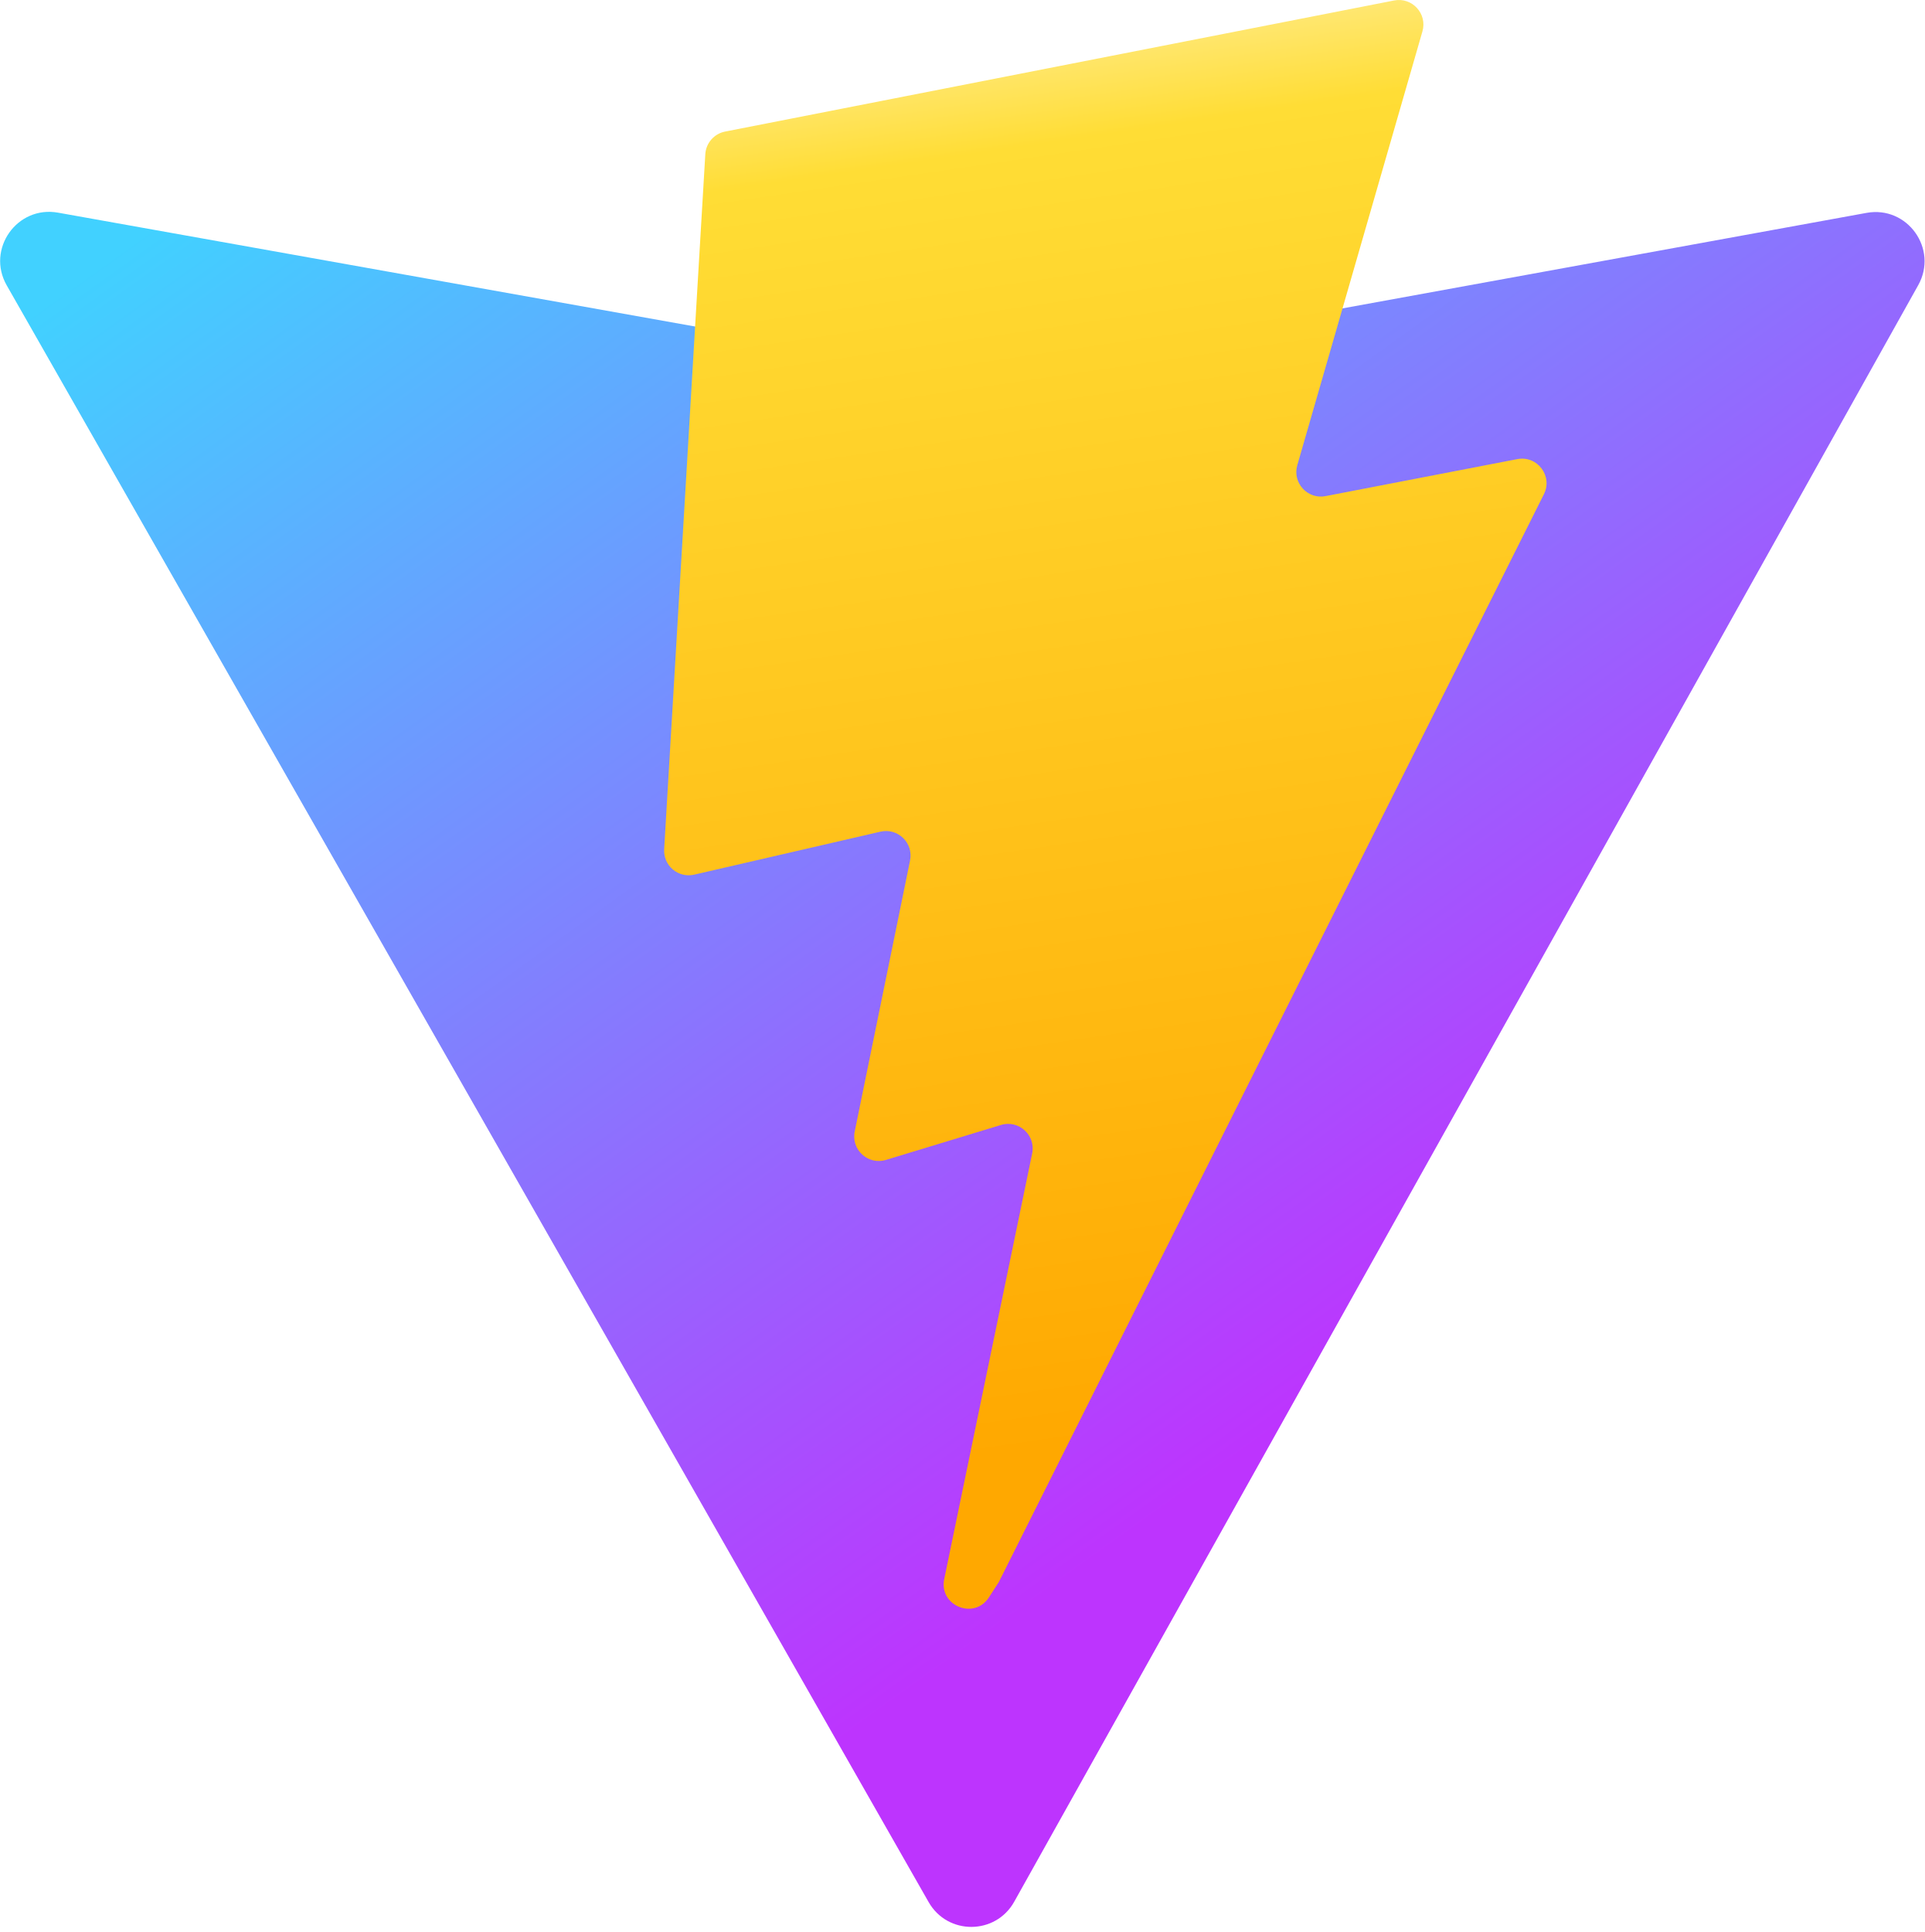
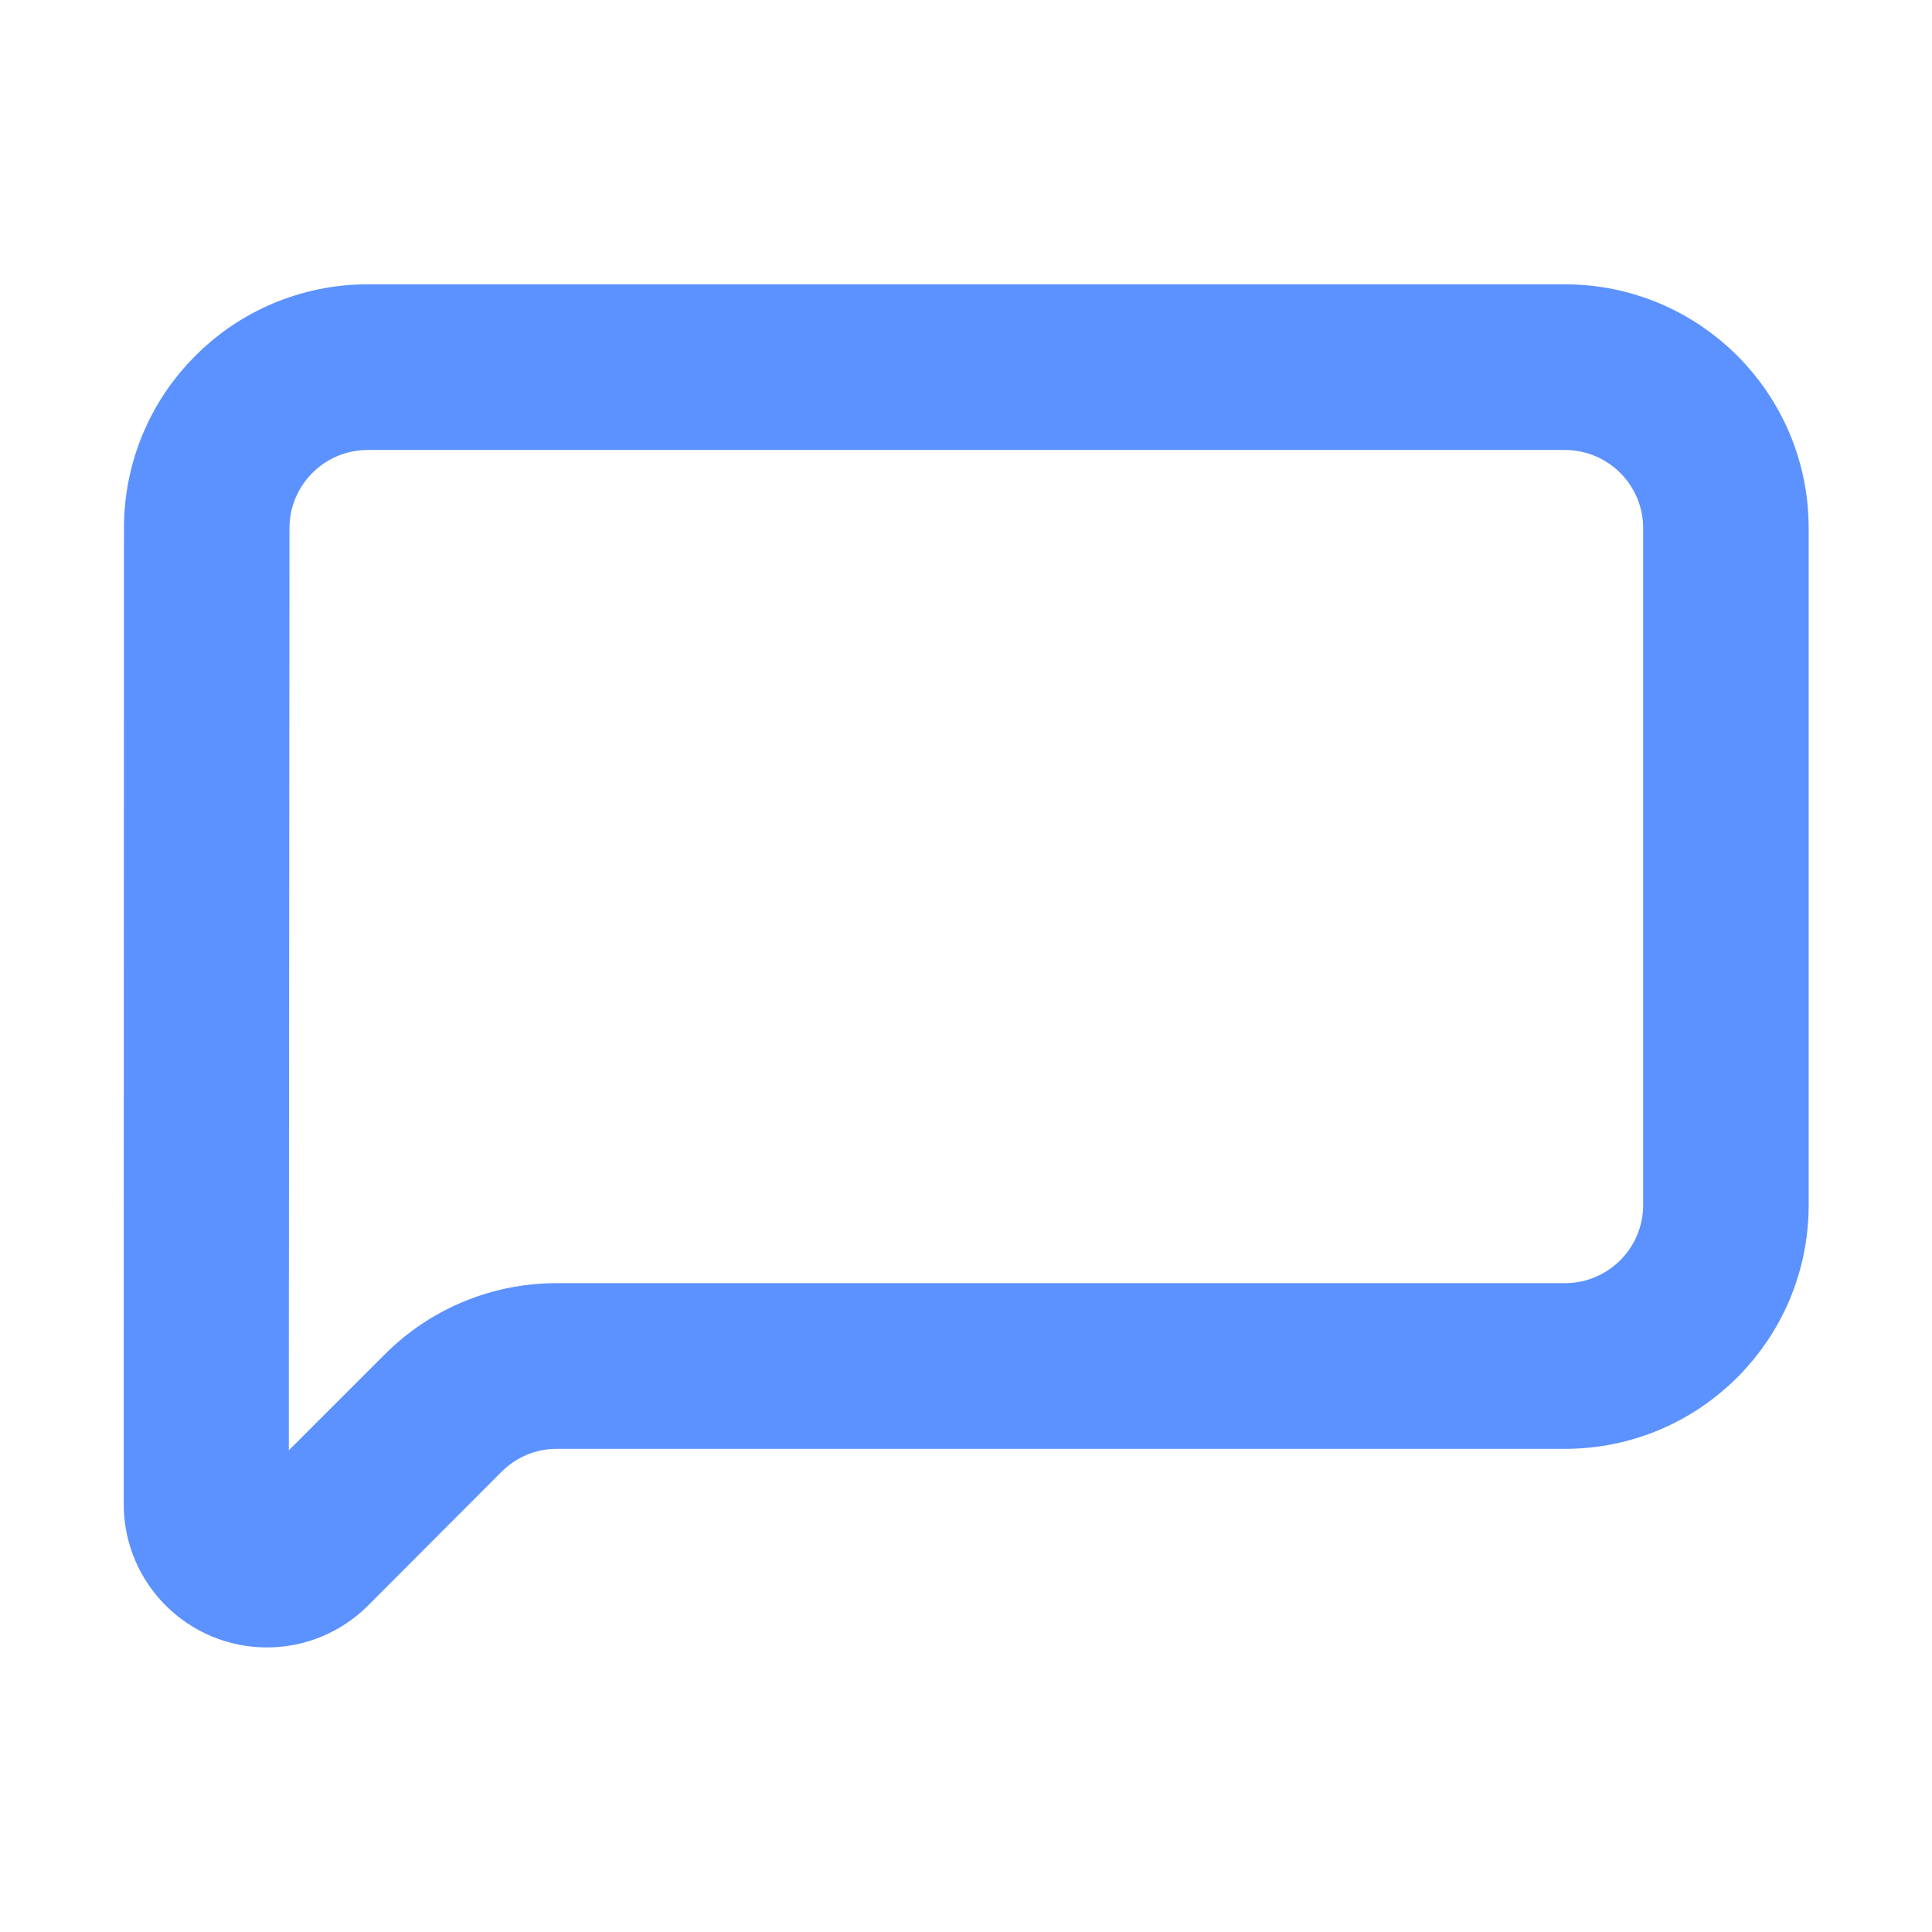
- <svg xmlns="http://www.w3.org/2000/svg" aria-hidden="true" role="img" class="iconify iconify--logos" width="31.88" height="32" preserveAspectRatio="xMidYMid meet" viewBox="0 0 256 257">
-   <defs>
-     <linearGradient id="IconifyId1813088fe1fbc01fb466" x1="-.828%" x2="57.636%" y1="7.652%" y2="78.411%">
-       <stop offset="0%" stop-color="#41D1FF" />
-       <stop offset="100%" stop-color="#BD34FE" />
-     </linearGradient>
-     <linearGradient id="IconifyId1813088fe1fbc01fb467" x1="43.376%" x2="50.316%" y1="2.242%" y2="89.03%">
-       <stop offset="0%" stop-color="#FFEA83" />
-       <stop offset="8.333%" stop-color="#FFDD35" />
-       <stop offset="100%" stop-color="#FFA800" />
-     </linearGradient>
-   </defs>
-   <path fill="url(#IconifyId1813088fe1fbc01fb466)" d="M255.153 37.938L134.897 252.976c-2.483 4.44-8.862 4.466-11.382.048L.875 37.958c-2.746-4.814 1.371-10.646 6.827-9.67l120.385 21.517a6.537 6.537 0 0 0 2.322-.004l117.867-21.483c5.438-.991 9.574 4.796 6.877 9.62Z" />
-   <path fill="url(#IconifyId1813088fe1fbc01fb467)" d="M185.432.063L96.44 17.501a3.268 3.268 0 0 0-2.634 3.014l-5.474 92.456a3.268 3.268 0 0 0 3.997 3.378l24.777-5.718c2.318-.535 4.413 1.507 3.936 3.838l-7.361 36.047c-.495 2.426 1.782 4.5 4.151 3.78l15.304-4.649c2.372-.72 4.652 1.36 4.15 3.788l-11.698 56.621c-.732 3.542 3.979 5.473 5.943 2.437l1.313-2.028l72.516-144.72c1.215-2.423-.88-5.186-3.54-4.672l-25.505 4.922c-2.396.462-4.435-1.77-3.759-4.114l16.646-57.705c.677-2.35-1.37-4.583-3.769-4.113Z" />
+ <svg xmlns="http://www.w3.org/2000/svg" fill="#5c92ff" width="256px" height="256px" viewBox="0 0 24.00 24.00" stroke="#5c92ff" stroke-width="1.056">
+   <g id="SVGRepo_bgCarrier" stroke-width="0" transform="translate(0,0), scale(1)" />
+   <g id="SVGRepo_tracerCarrier" stroke-linecap="round" stroke-linejoin="round" stroke="#CCCCCC" stroke-width="0.144" />
+   <g id="SVGRepo_iconCarrier">
+     <g id="Chat_1" data-name="Chat 1">
+       <path d="M3.316,19.937A1.251,1.251,0,0,1,2.065,18.69l0-1.716L2.068,6.56a2.5,2.5,0,0,1,2.5-2.5H19.44a2.5,2.5,0,0,1,2.5,2.5v8.41a2.5,2.5,0,0,1-2.5,2.5H6.918a1.49,1.49,0,0,0-1.06.439L4.2,19.57A1.246,1.246,0,0,1,3.316,19.937ZM4.568,5.062a1.5,1.5,0,0,0-1.5,1.5L3.06,16.973l0,1.714a.25.25,0,0,0,.427.176L5.151,17.2a2.482,2.482,0,0,1,1.767-.732H19.44a1.5,1.5,0,0,0,1.5-1.5V6.562a1.5,1.5,0,0,0-1.5-1.5Z" />
+     </g>
+   </g>
</svg>
